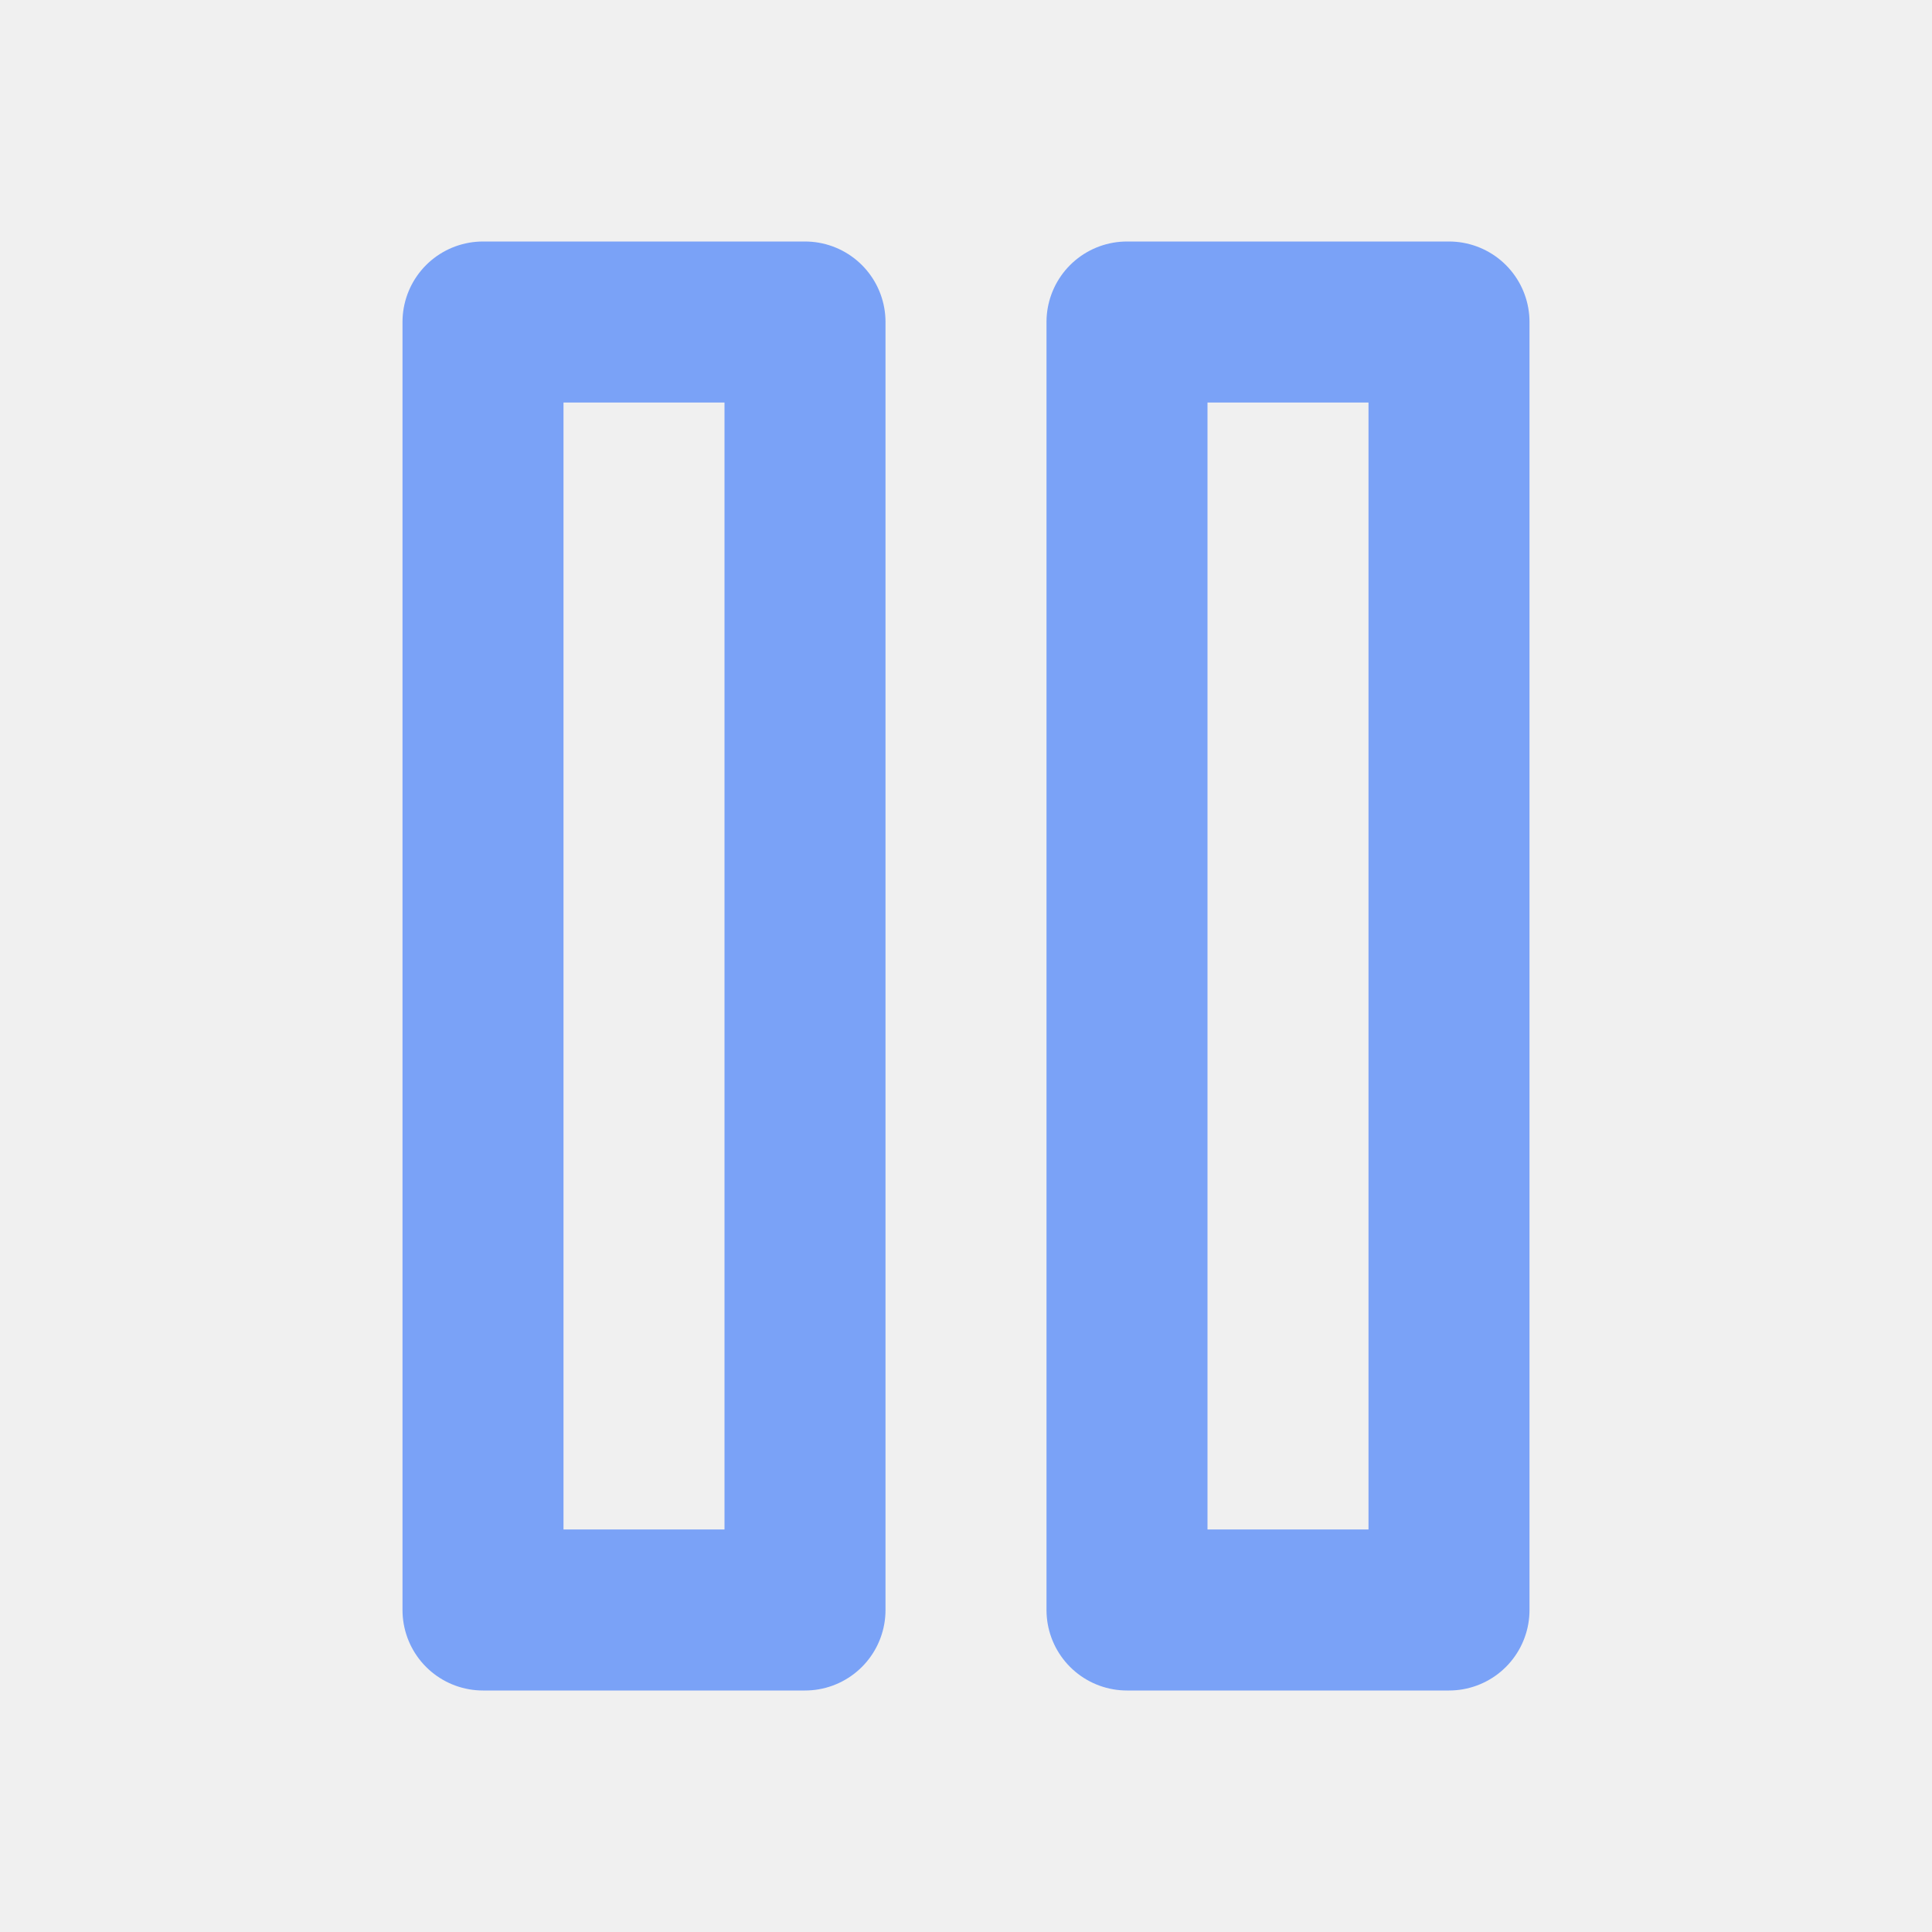
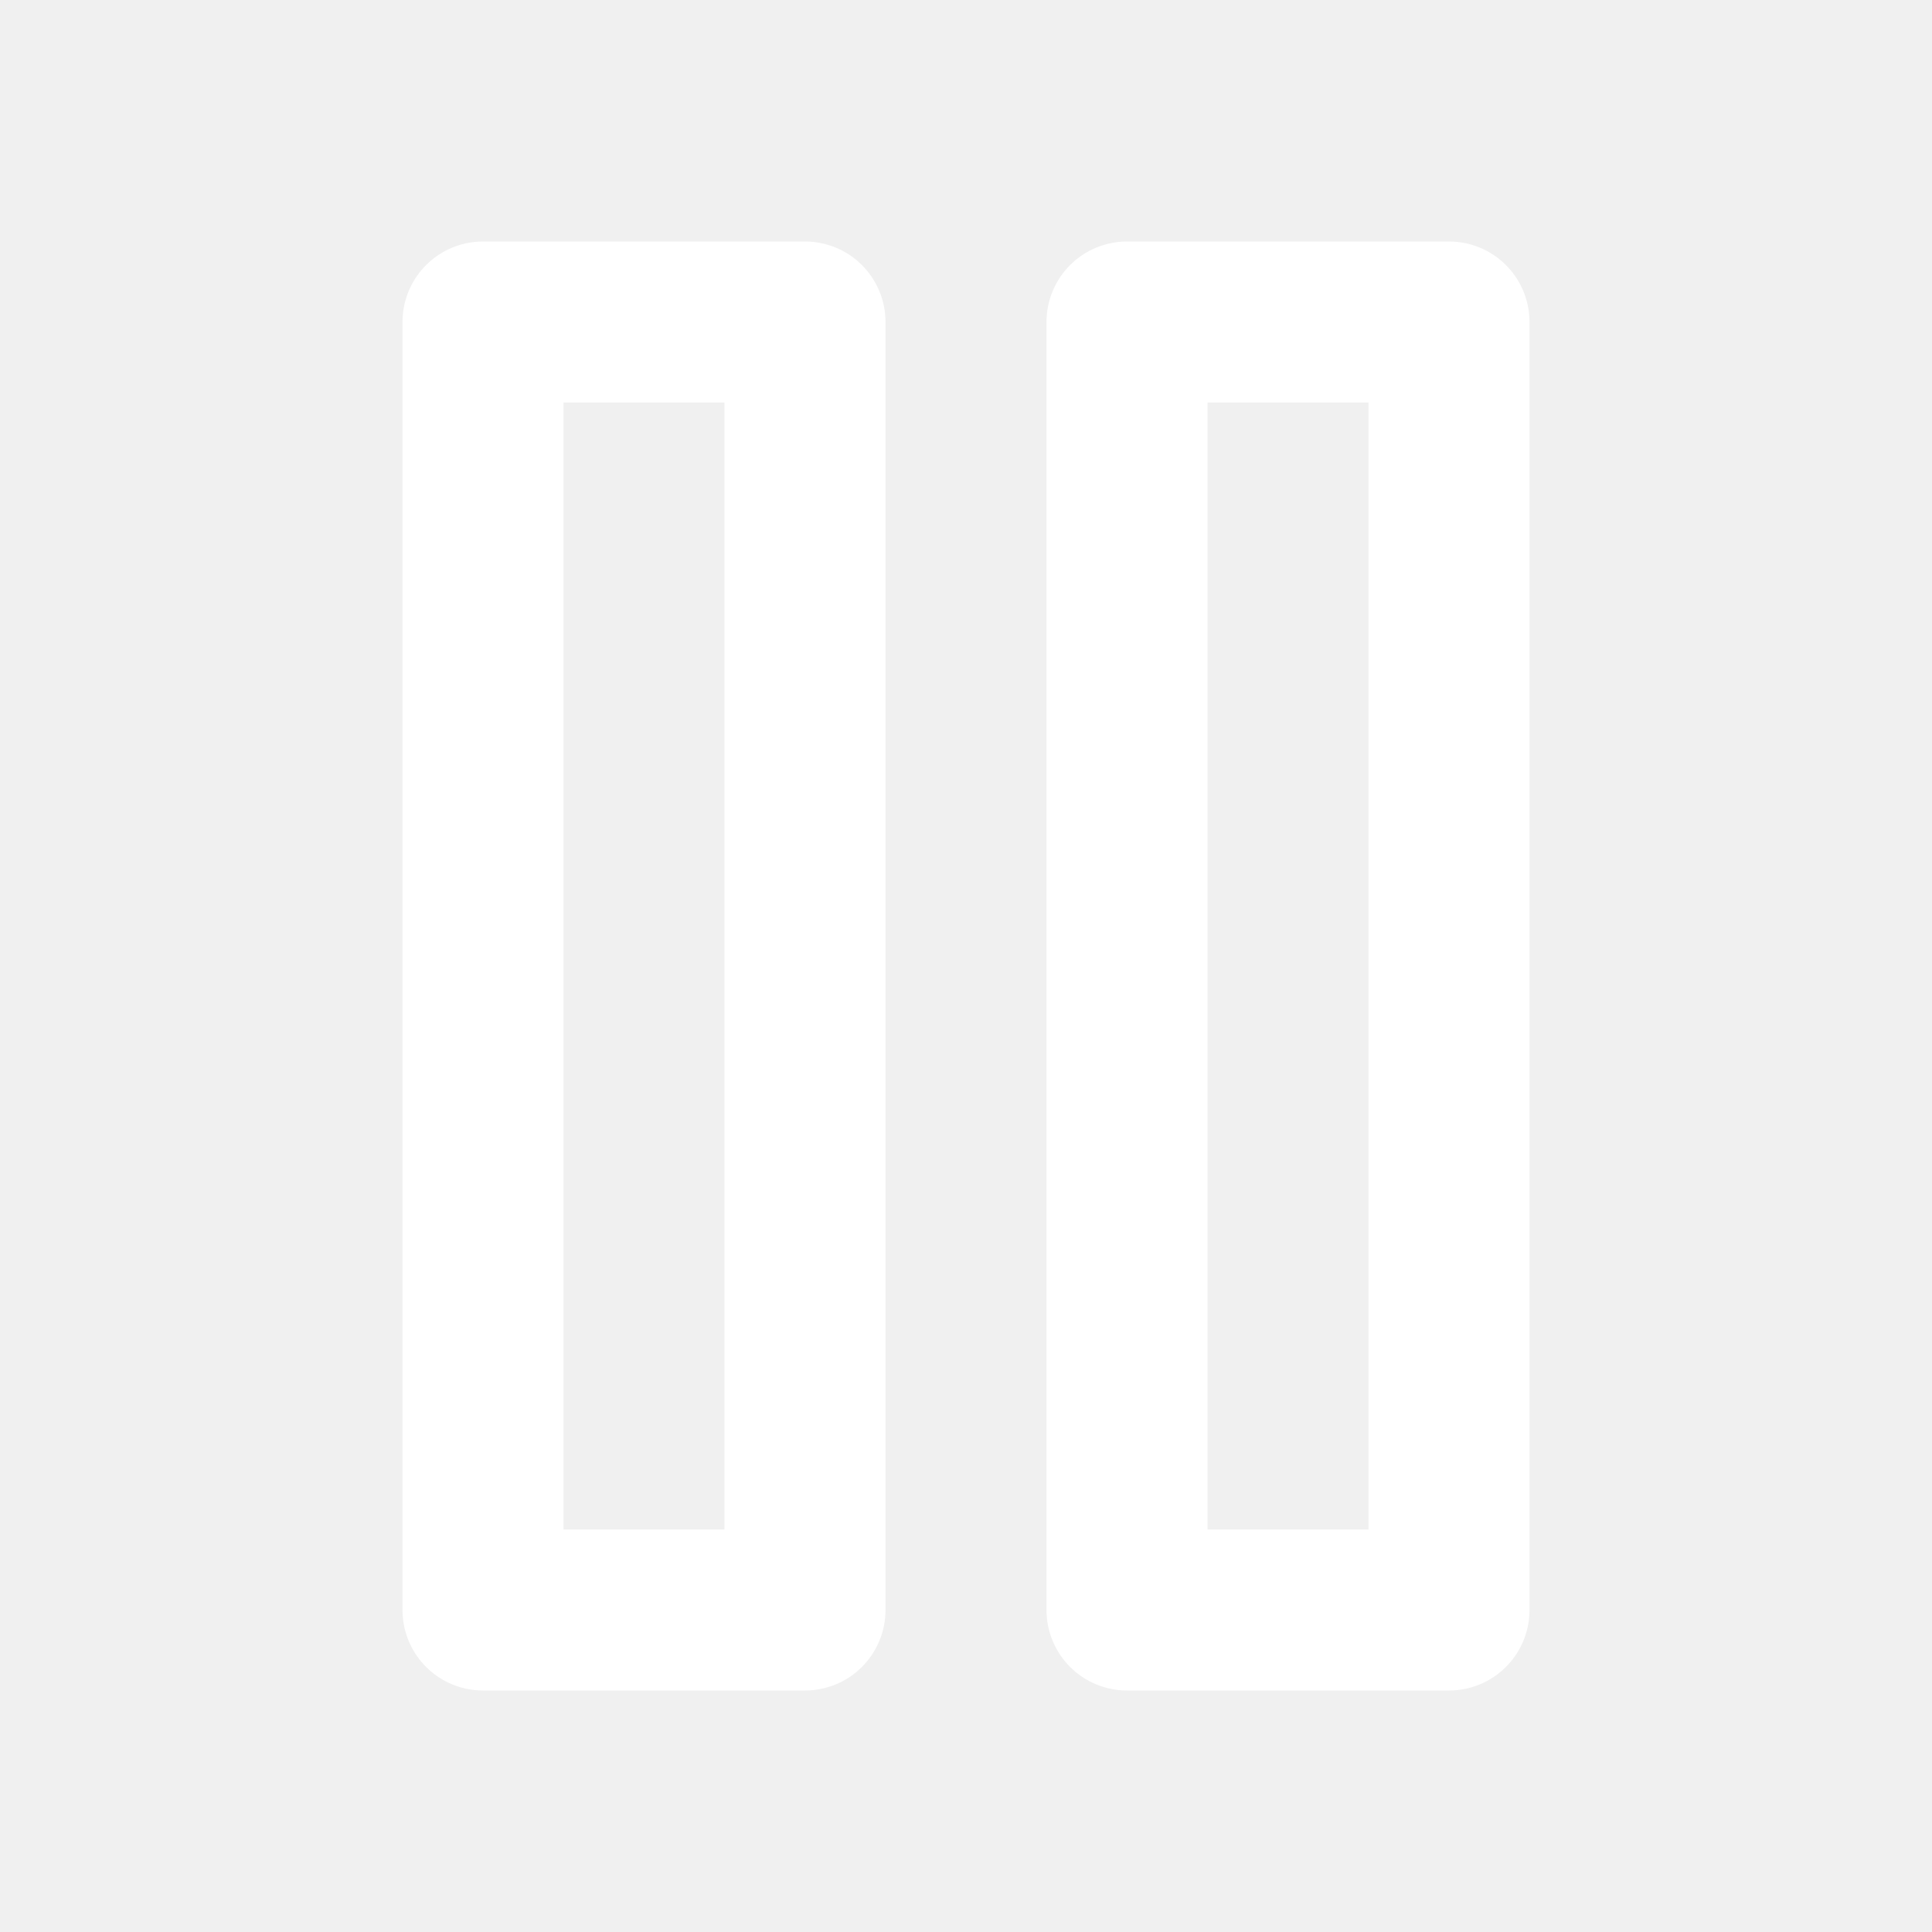
- <svg xmlns="http://www.w3.org/2000/svg" viewBox="0 0 24 24" fill="none" stroke="#7AA2F7" stroke-width="2" stroke-linecap="round" stroke-linejoin="round">
+ <svg xmlns="http://www.w3.org/2000/svg" viewBox="0 0 24 24" fill="none" stroke="#FFFFFF" stroke-width="2" stroke-linecap="round" stroke-linejoin="round">
  <rect x="6" y="4" width="4" height="16" />
  <rect x="14" y="4" width="4" height="16" />
</svg>
